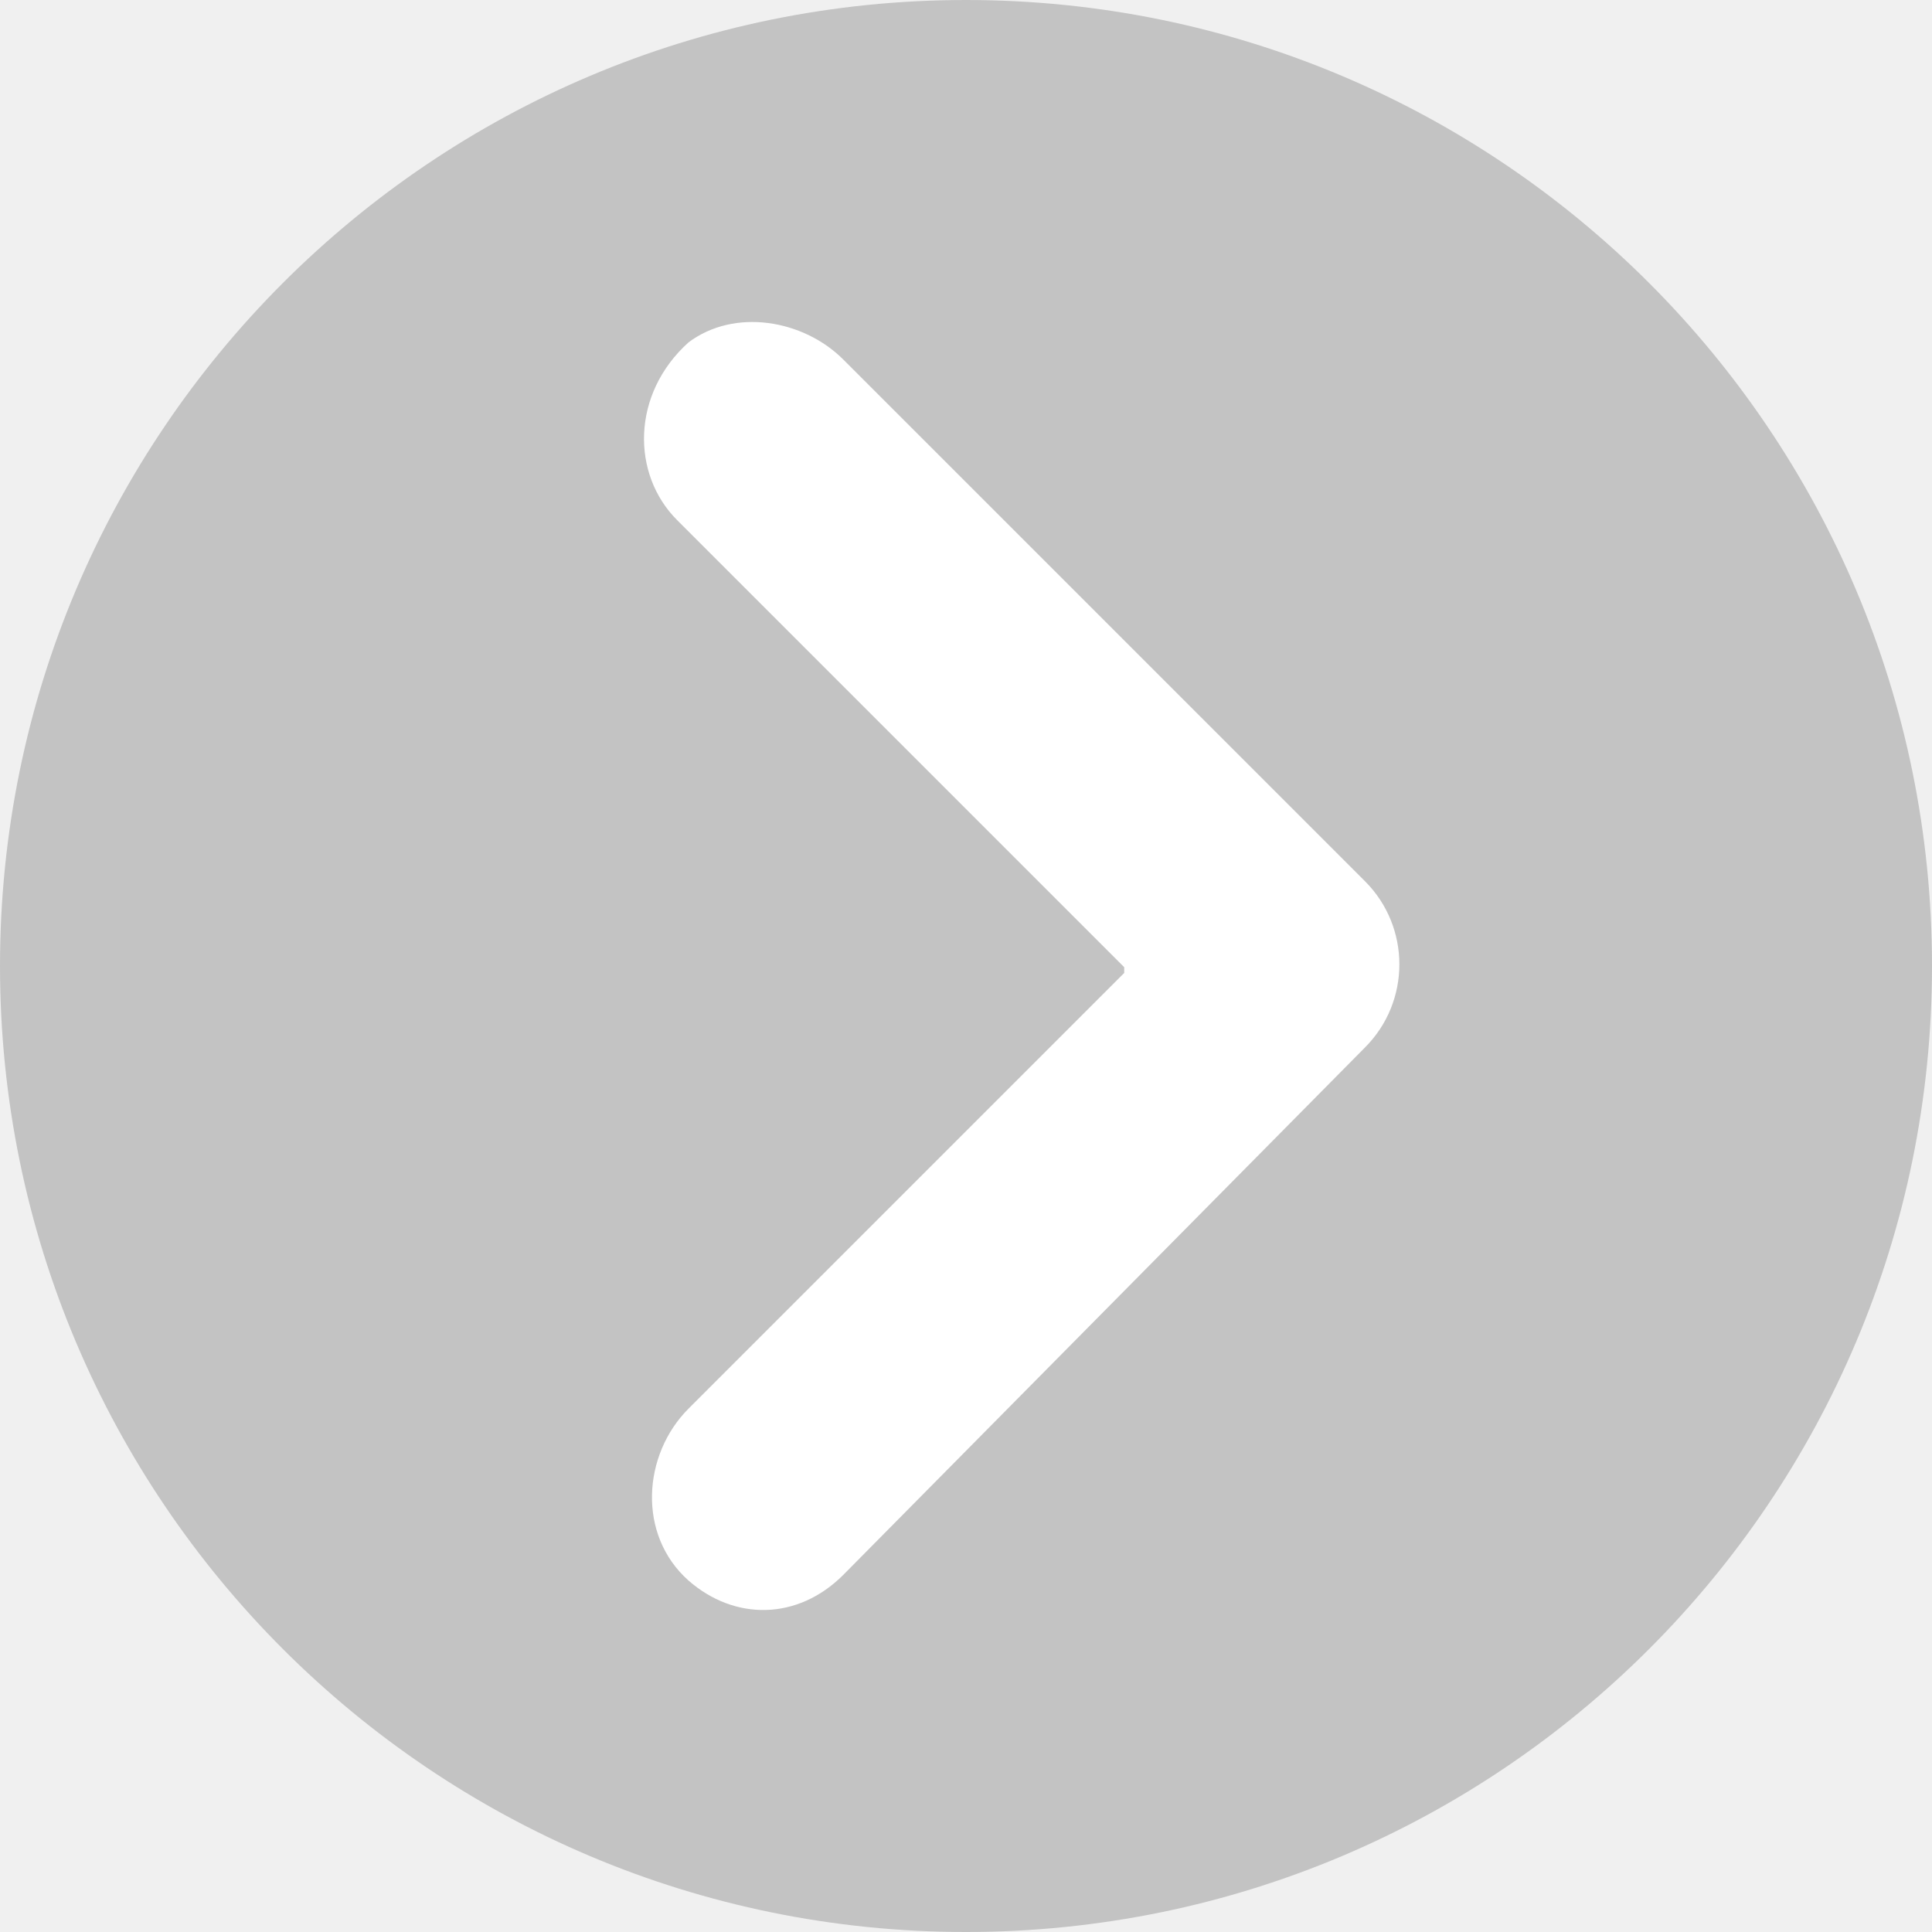
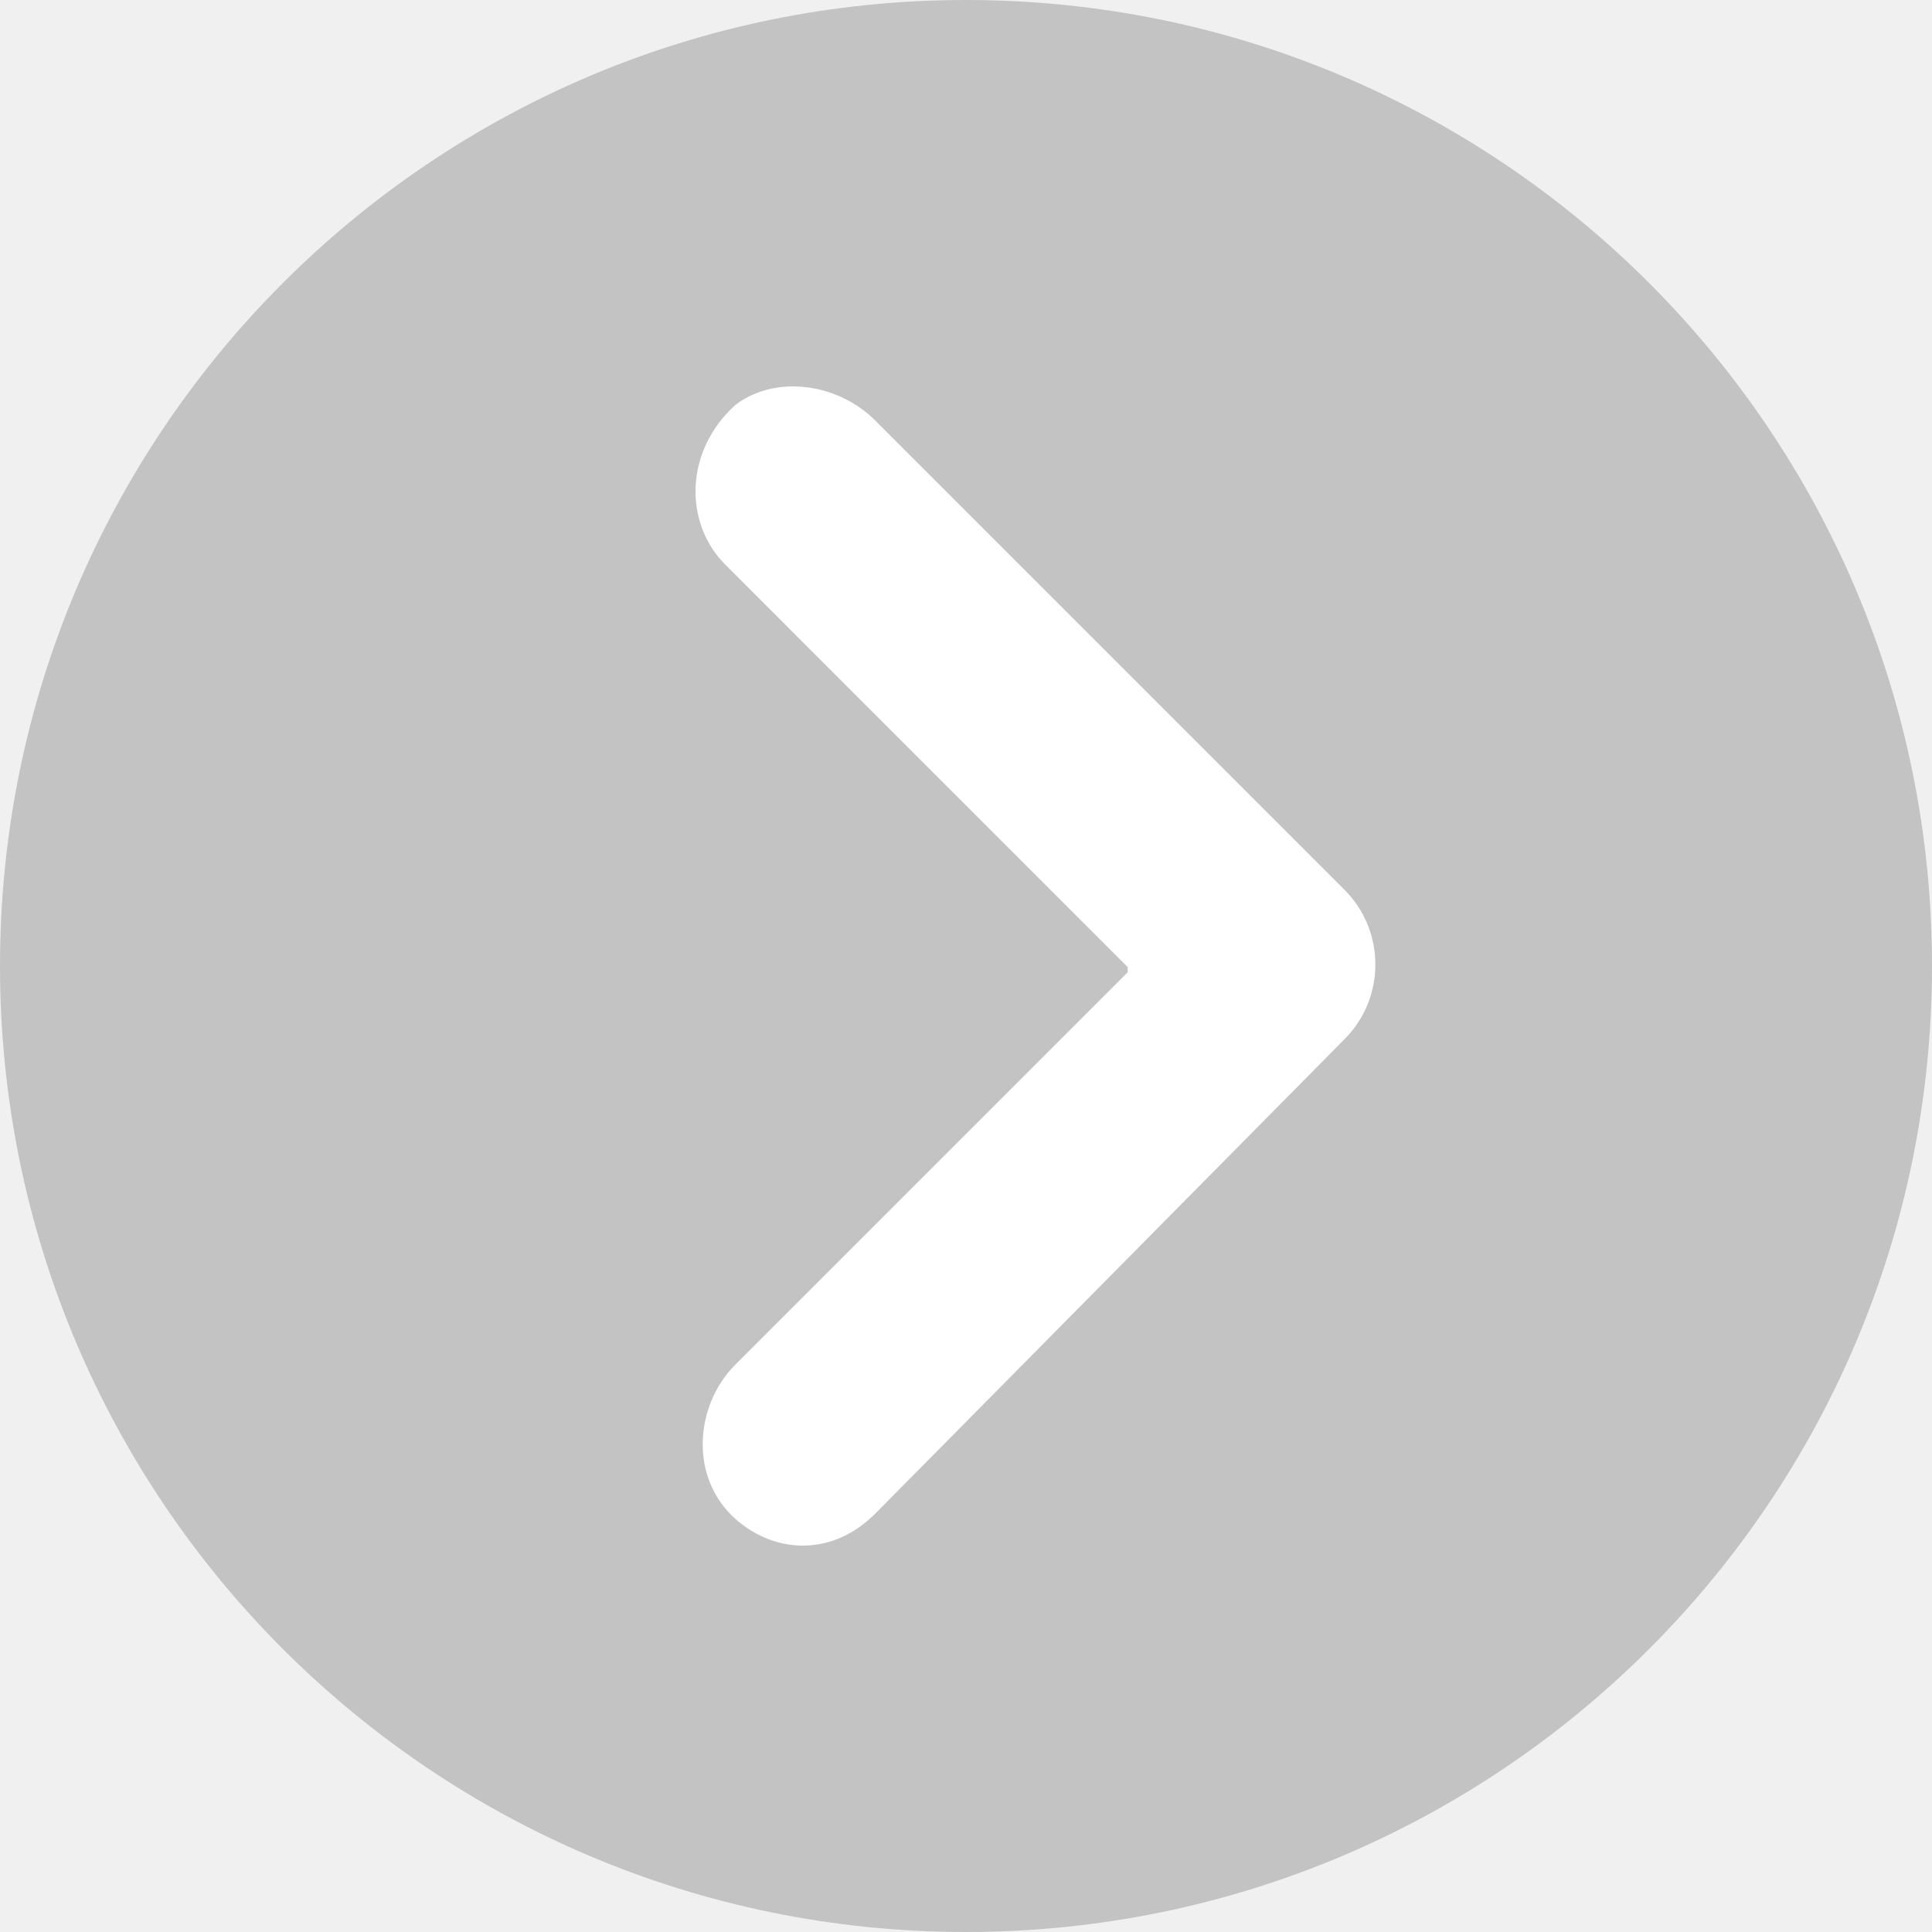
<svg xmlns="http://www.w3.org/2000/svg" width="150" height="150" viewBox="0 0 150 150" fill="none">
  <g clip-path="url(#clip0_28601_6)">
    <circle cx="75" cy="75" r="75" fill="#808080" fill-opacity="0.4" />
-     <path d="M52.568 40.378L87.284 75.094V75.539L53.459 109.364C49.898 112.925 49.453 119.156 53.459 122.716C57.019 125.832 61.915 125.832 65.475 122.271L105.977 81.325C109.537 77.764 109.537 71.978 105.977 68.418L65.475 27.916C62.36 24.801 57.019 23.911 53.459 26.581C49.008 30.587 49.008 36.818 52.568 40.378Z" fill="white" />
+     <path d="M56.312 43.84L87.555 75.084V75.485L57.113 105.928C53.908 109.132 53.508 114.74 57.113 117.945C60.317 120.749 64.723 120.749 67.928 117.544L104.379 80.692C107.584 77.488 107.584 72.281 104.379 69.076L67.928 32.625C65.124 29.821 60.317 29.02 57.113 31.423C53.107 35.028 53.107 40.636 56.312 43.84Z" fill="white" />
  </g>
  <defs>
    <clipPath id="clip0_28601_6">
      <rect width="150" height="150" fill="white" />
    </clipPath>
  </defs>
</svg>
